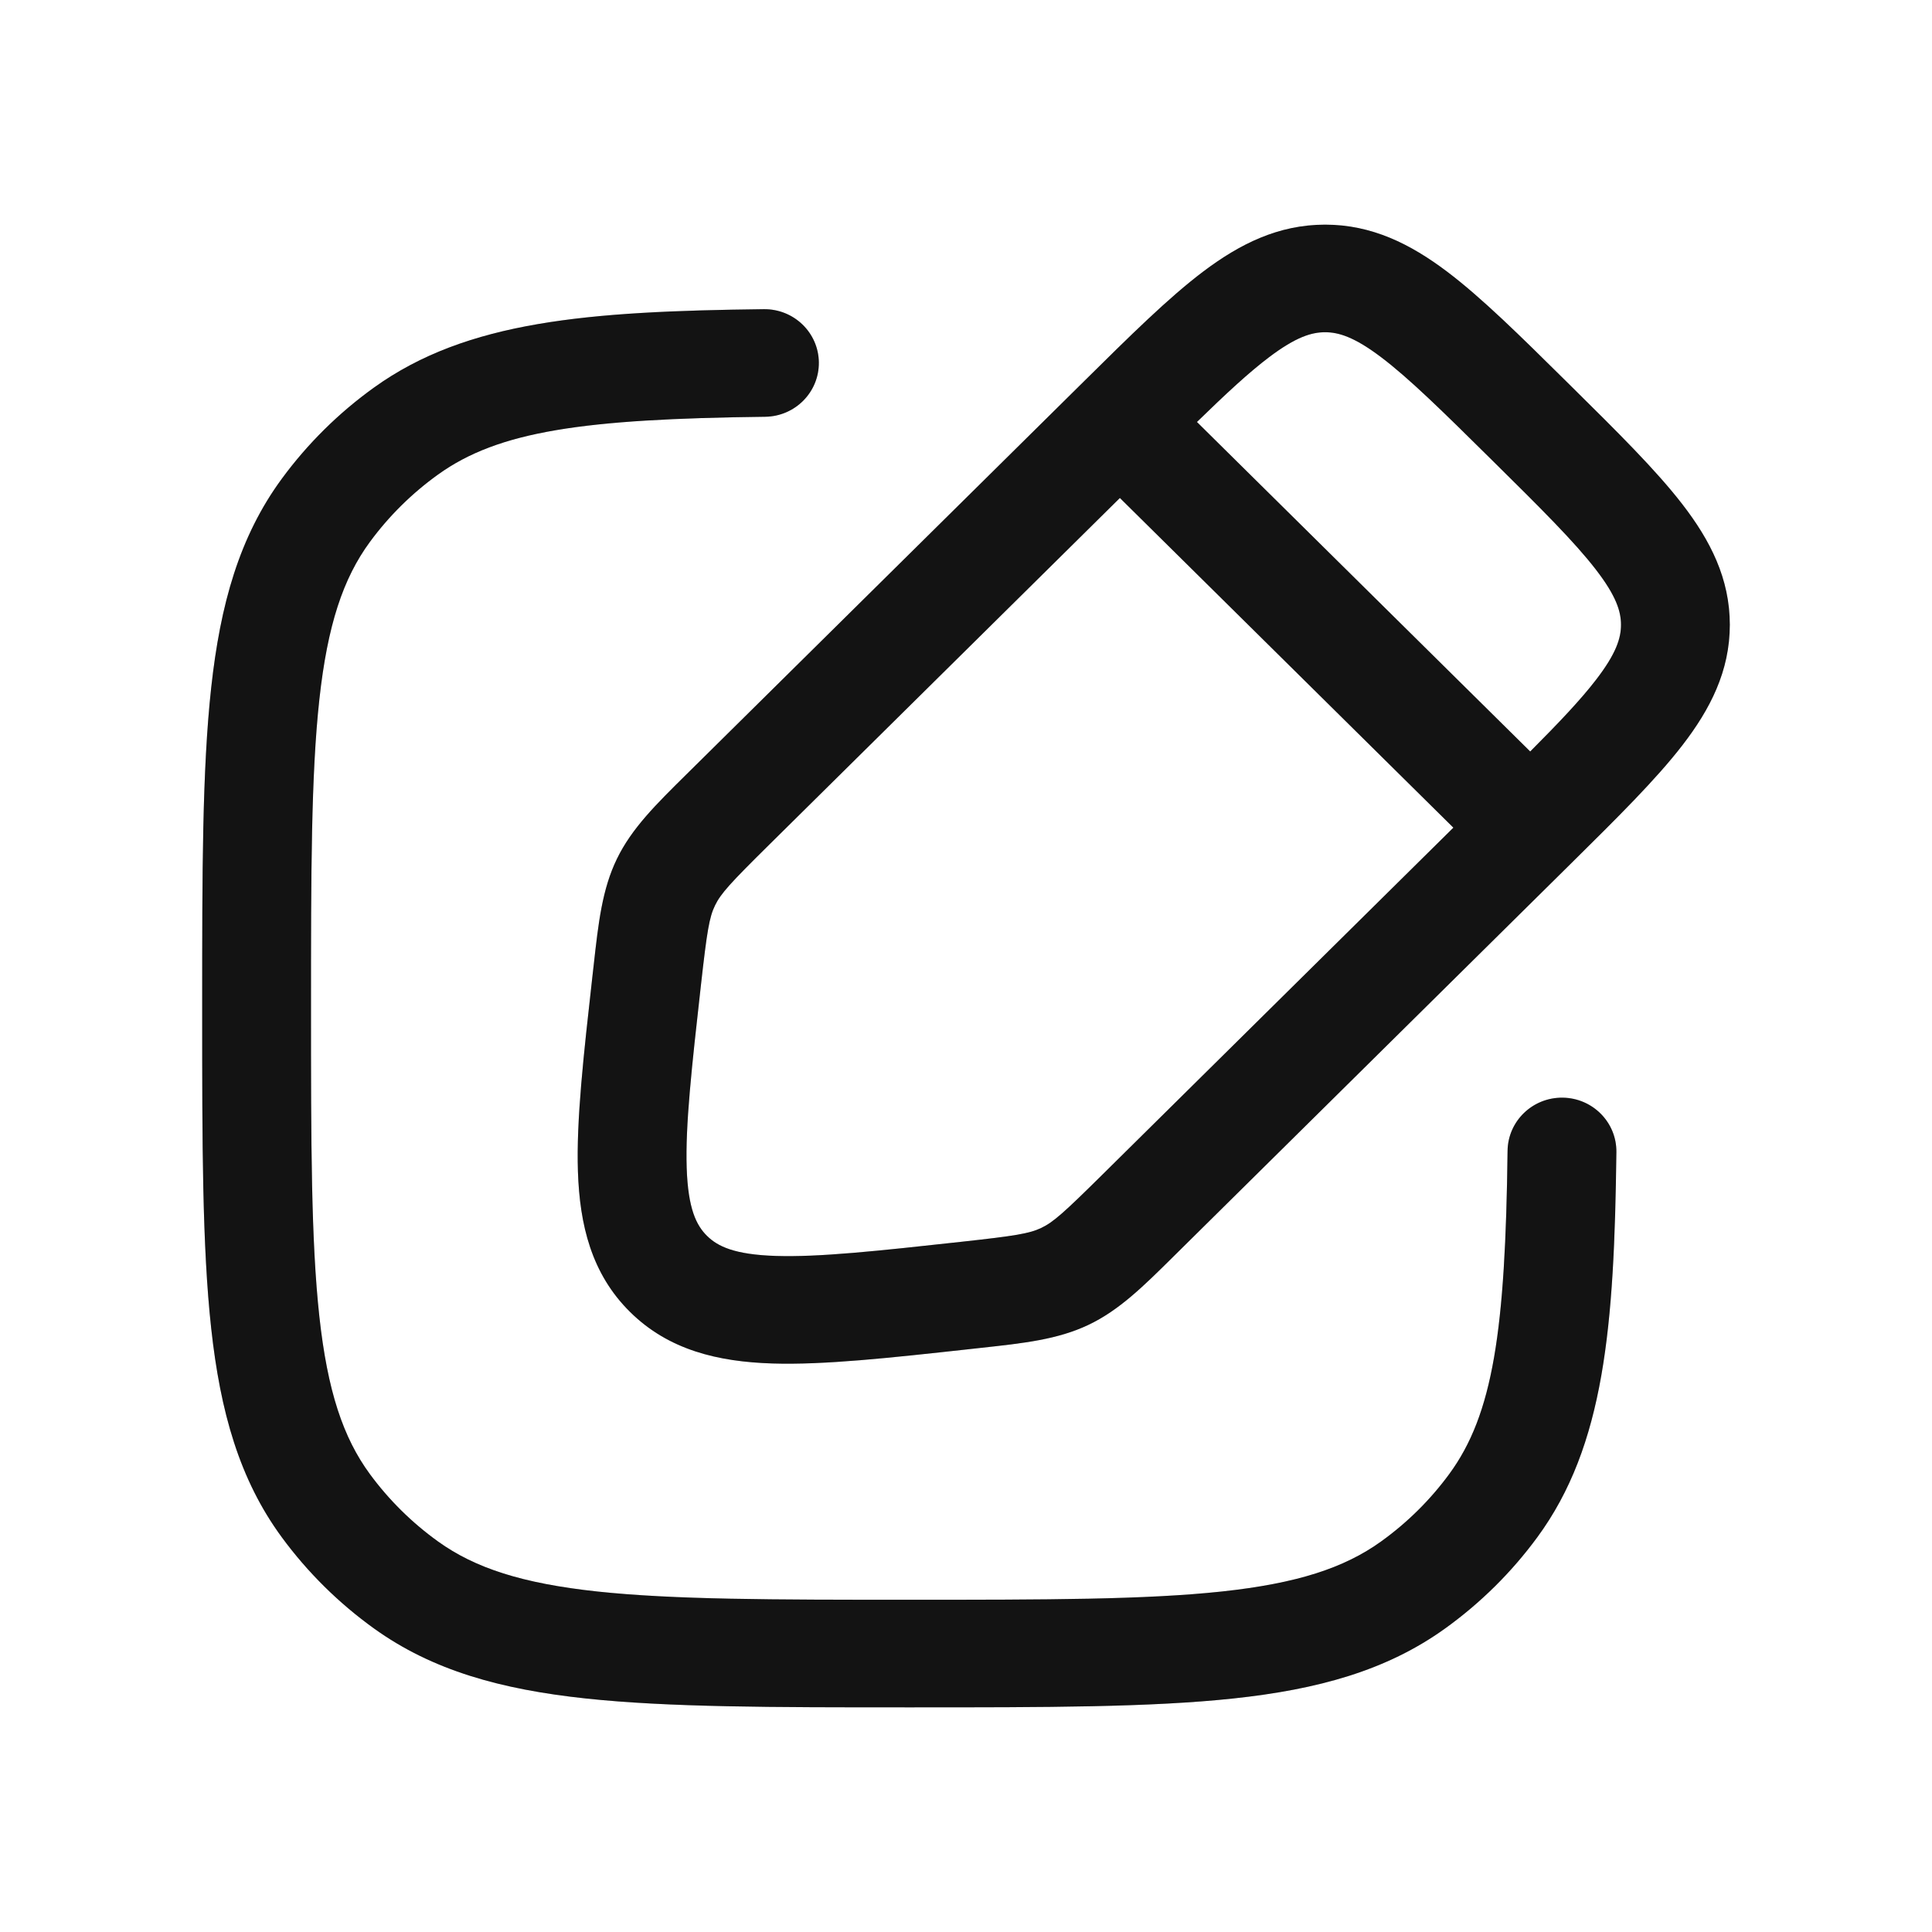
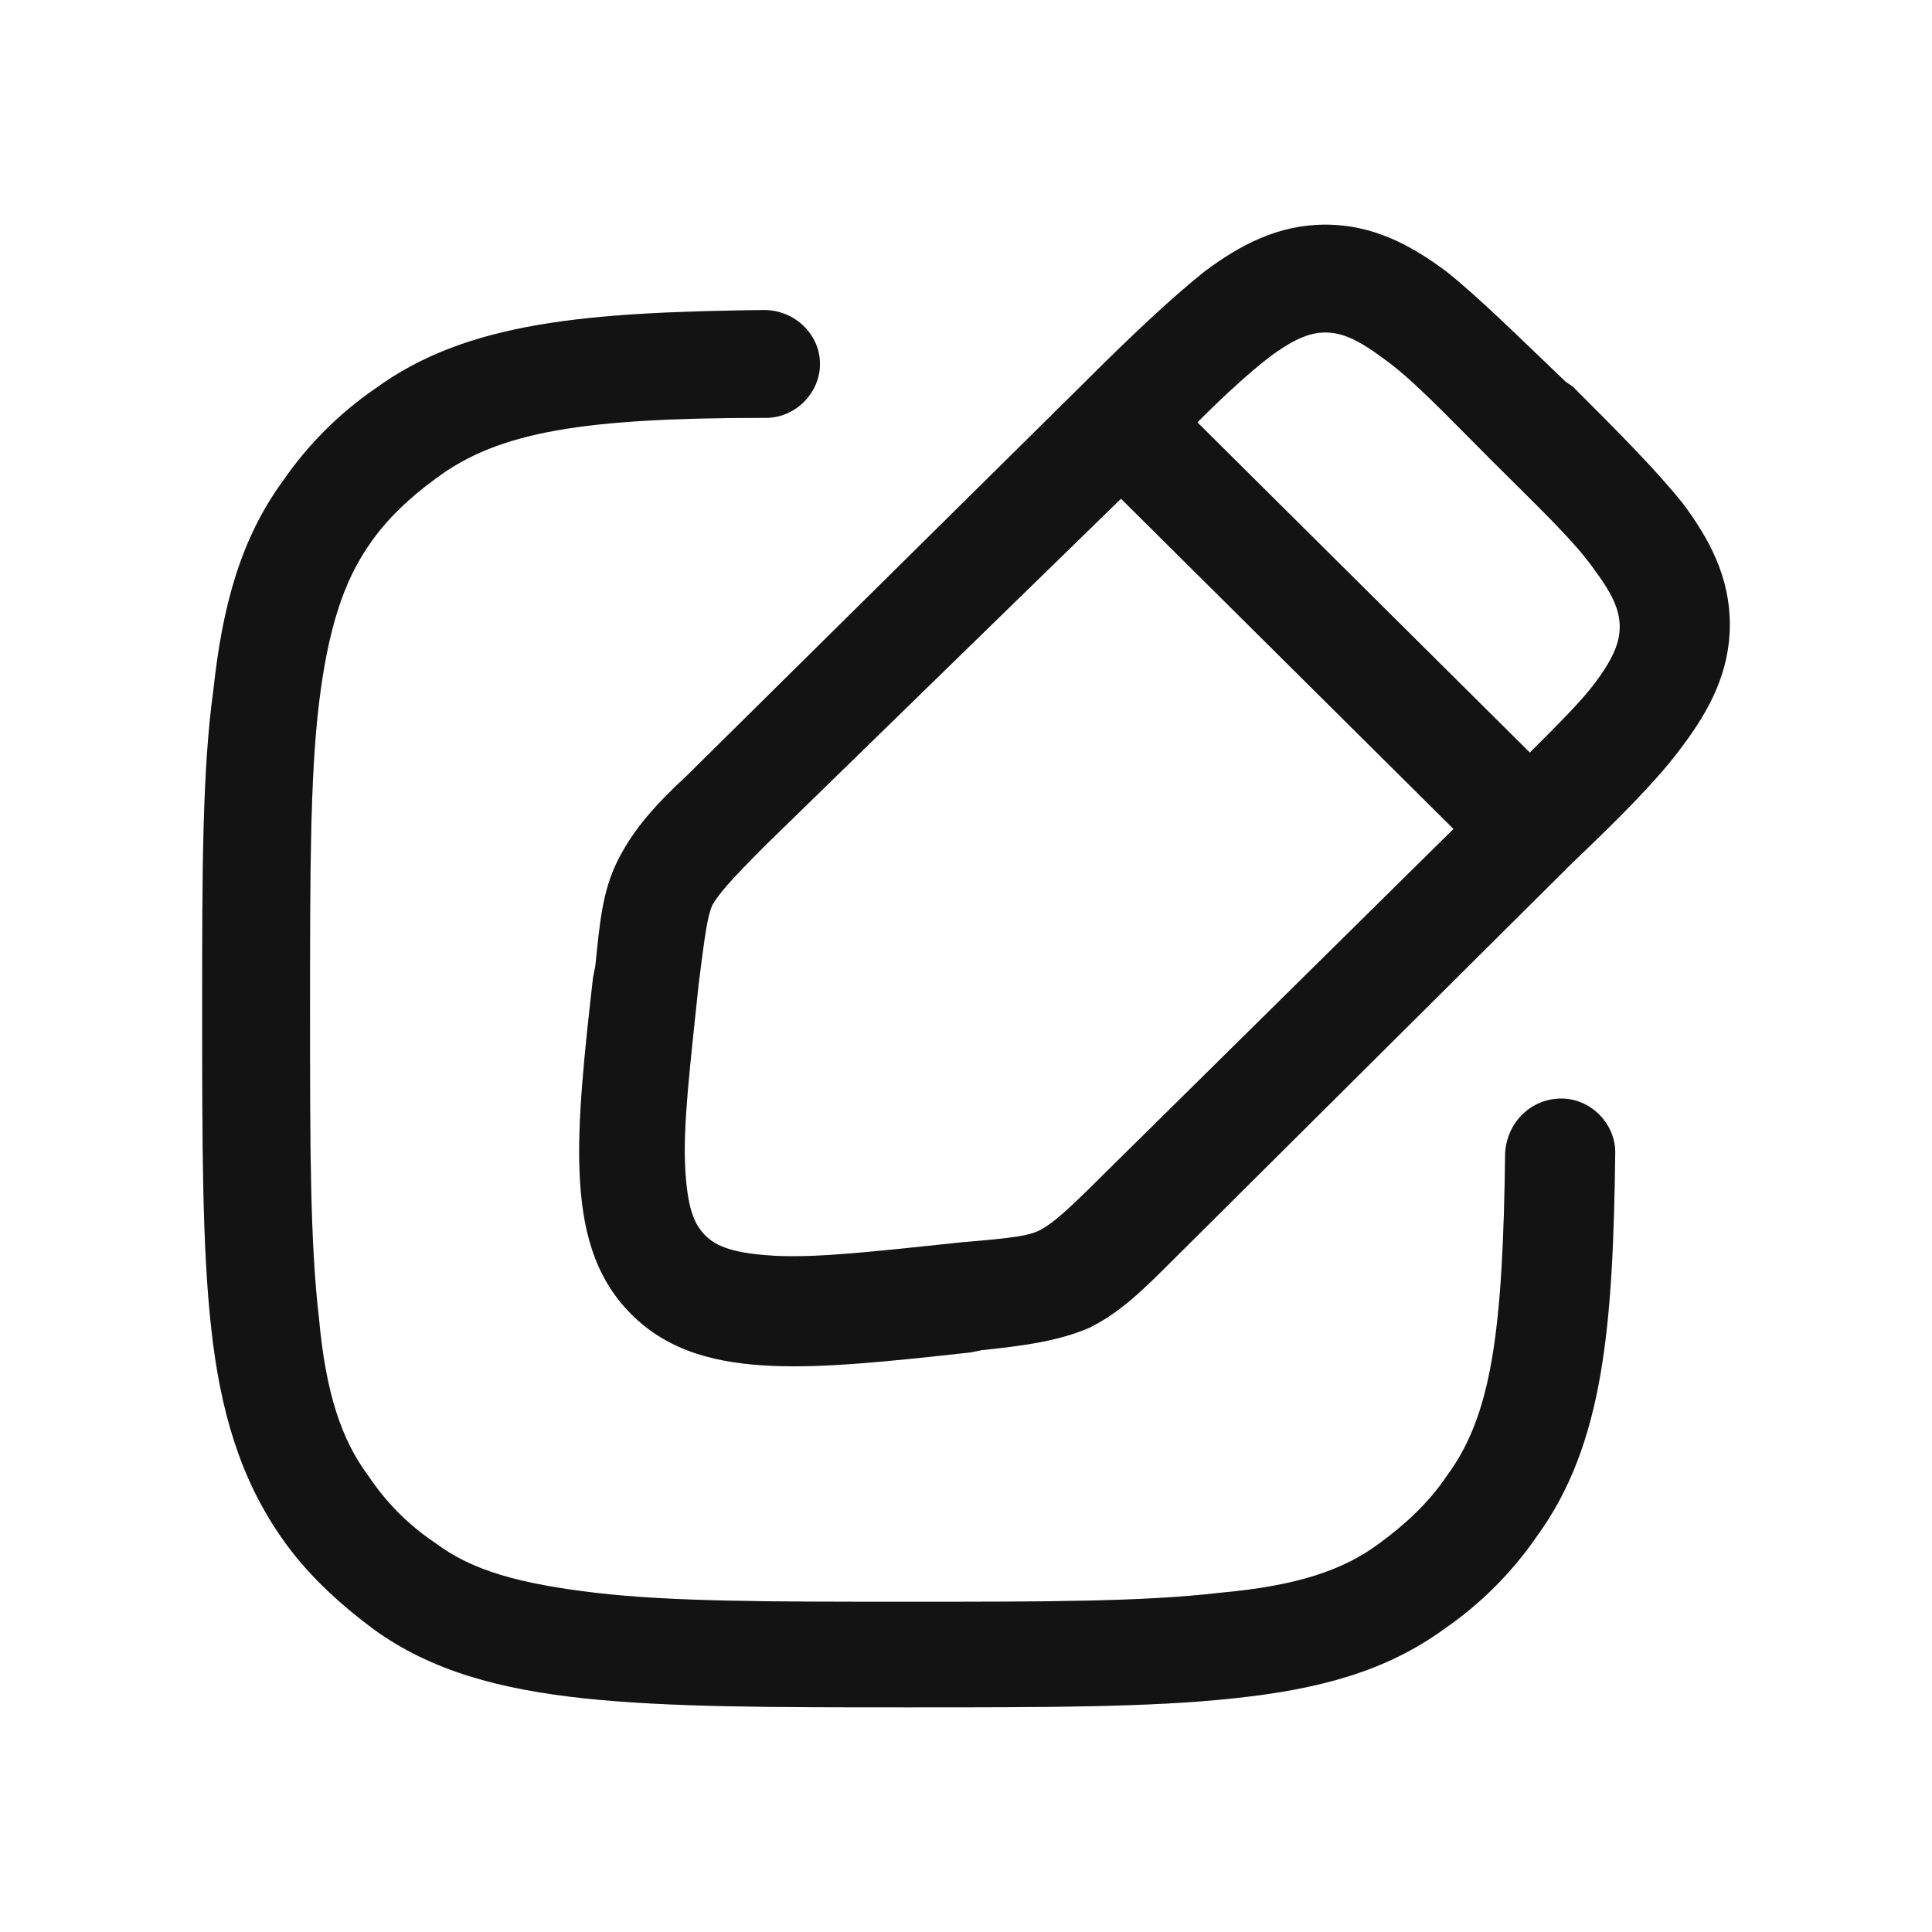
- <svg xmlns="http://www.w3.org/2000/svg" width="86" height="86" viewBox="0 0 86 86" fill="none">
-   <path fill-rule="evenodd" clip-rule="evenodd" d="M58.985 10C56.904 10 55.186 10.861 53.56 12.087C52.019 13.249 50.308 14.941 48.256 16.97L30.556 34.469C29.197 35.811 28.122 36.871 27.463 38.227C26.804 39.583 26.637 41.075 26.427 42.963L26.369 43.473C25.976 46.976 25.651 49.864 25.725 52.138C25.803 54.517 26.323 56.696 28.046 58.399C29.768 60.102 31.972 60.616 34.378 60.693C36.679 60.766 39.599 60.445 43.143 60.056L43.659 59.999C45.568 59.791 47.077 59.627 48.449 58.975C49.82 58.324 50.893 57.261 52.25 55.917L69.95 38.418C72.002 36.389 73.713 34.698 74.889 33.174C76.13 31.566 77 29.868 77 27.811C77 25.754 76.13 24.055 74.889 22.448C73.713 20.924 72.002 19.233 69.95 17.204L69.713 16.97C67.661 14.941 65.95 13.25 64.409 12.087C62.783 10.861 61.065 10 58.985 10ZM68.115 33.451L53.28 18.784C54.59 17.508 55.603 16.57 56.498 15.895C57.694 14.993 58.389 14.789 58.985 14.789C59.58 14.789 60.276 14.993 61.471 15.895C62.722 16.839 64.205 18.297 66.406 20.474C68.608 22.65 70.083 24.116 71.037 25.353C71.95 26.535 72.156 27.223 72.156 27.811C72.156 28.399 71.95 29.087 71.037 30.269C70.355 31.154 69.406 32.156 68.115 33.451ZM49.85 22.167L64.694 36.842L49.058 52.3C47.355 53.984 46.884 54.405 46.35 54.659C45.817 54.912 45.19 55.013 42.796 55.276C39.017 55.691 36.446 55.967 34.535 55.906C32.689 55.847 31.944 55.48 31.471 55.012C30.998 54.545 30.627 53.809 30.567 51.984C30.505 50.094 30.785 47.552 31.205 43.816C31.471 41.449 31.572 40.83 31.829 40.302C32.085 39.774 32.511 39.309 34.215 37.625L49.85 22.167Z" fill="#181818" />
-   <path fill-rule="evenodd" clip-rule="evenodd" d="M58.985 10C56.904 10 55.186 10.861 53.56 12.087C52.019 13.249 50.308 14.941 48.256 16.97L30.556 34.469C29.197 35.811 28.122 36.871 27.463 38.227C26.804 39.583 26.637 41.075 26.427 42.963L26.369 43.473C25.976 46.976 25.651 49.864 25.725 52.138C25.803 54.517 26.323 56.696 28.046 58.399C29.768 60.102 31.972 60.616 34.378 60.693C36.679 60.766 39.599 60.445 43.143 60.056L43.659 59.999C45.568 59.791 47.077 59.627 48.449 58.975C49.82 58.324 50.893 57.261 52.25 55.917L69.95 38.418C72.002 36.389 73.713 34.698 74.889 33.174C76.13 31.566 77 29.868 77 27.811C77 25.754 76.13 24.055 74.889 22.448C73.713 20.924 72.002 19.233 69.95 17.204L69.713 16.97C67.661 14.941 65.95 13.25 64.409 12.087C62.783 10.861 61.065 10 58.985 10ZM68.115 33.451L53.28 18.784C54.59 17.508 55.603 16.57 56.498 15.895C57.694 14.993 58.389 14.789 58.985 14.789C59.58 14.789 60.276 14.993 61.471 15.895C62.722 16.839 64.205 18.297 66.406 20.474C68.608 22.65 70.083 24.116 71.037 25.353C71.95 26.535 72.156 27.223 72.156 27.811C72.156 28.399 71.95 29.087 71.037 30.269C70.355 31.154 69.406 32.156 68.115 33.451ZM49.85 22.167L64.694 36.842L49.058 52.3C47.355 53.984 46.884 54.405 46.35 54.659C45.817 54.912 45.19 55.013 42.796 55.276C39.017 55.691 36.446 55.967 34.535 55.906C32.689 55.847 31.944 55.48 31.471 55.012C30.998 54.545 30.627 53.809 30.567 51.984C30.505 50.094 30.785 47.552 31.205 43.816C31.471 41.449 31.572 40.83 31.829 40.302C32.085 39.774 32.511 39.309 34.215 37.625L49.85 22.167Z" fill="black" fill-opacity="0.2" />
-   <path d="M34.057 18.552C35.395 18.536 36.466 17.451 36.45 16.129C36.434 14.806 35.337 13.747 33.999 13.763C26.163 13.856 20.784 14.28 16.655 17.246C15.078 18.378 13.692 19.749 12.546 21.308C10.655 23.882 9.807 26.897 9.4 30.619C9 34.265 9 38.862 9 44.725V45.014C9 50.878 9 55.474 9.4 59.121C9.807 62.843 10.655 65.858 12.546 68.432C13.692 69.991 15.078 71.361 16.655 72.494C19.259 74.364 22.308 75.202 26.073 75.605C29.761 76 34.41 76 40.341 76H40.634C46.565 76 51.214 76 54.902 75.605C58.666 75.202 61.716 74.364 64.32 72.494C65.897 71.361 67.283 69.991 68.428 68.432C71.429 64.35 71.857 59.032 71.951 51.284C71.967 49.962 70.896 48.877 69.558 48.861C68.221 48.845 67.124 49.904 67.107 51.227C67.011 59.212 66.467 62.953 64.509 65.617C63.663 66.769 62.638 67.782 61.473 68.619C59.832 69.798 57.732 70.484 54.38 70.844C50.983 71.207 46.596 71.211 40.487 71.211C34.379 71.211 29.992 71.207 26.594 70.844C23.242 70.484 21.143 69.798 19.502 68.619C18.337 67.782 17.312 66.769 16.465 65.617C15.274 63.995 14.579 61.919 14.216 58.605C13.848 55.247 13.844 50.909 13.844 44.87C13.844 38.83 13.848 34.493 14.216 31.134C14.579 27.821 15.274 25.745 16.465 24.123C17.312 22.971 18.337 21.958 19.502 21.121C22.197 19.185 25.981 18.648 34.057 18.552Z" fill="#181818" />
-   <path d="M34.057 18.552C35.395 18.536 36.466 17.451 36.45 16.129C36.434 14.806 35.337 13.747 33.999 13.763C26.163 13.856 20.784 14.28 16.655 17.246C15.078 18.378 13.692 19.749 12.546 21.308C10.655 23.882 9.807 26.897 9.4 30.619C9 34.265 9 38.862 9 44.725V45.014C9 50.878 9 55.474 9.4 59.121C9.807 62.843 10.655 65.858 12.546 68.432C13.692 69.991 15.078 71.361 16.655 72.494C19.259 74.364 22.308 75.202 26.073 75.605C29.761 76 34.41 76 40.341 76H40.634C46.565 76 51.214 76 54.902 75.605C58.666 75.202 61.716 74.364 64.32 72.494C65.897 71.361 67.283 69.991 68.428 68.432C71.429 64.35 71.857 59.032 71.951 51.284C71.967 49.962 70.896 48.877 69.558 48.861C68.221 48.845 67.124 49.904 67.107 51.227C67.011 59.212 66.467 62.953 64.509 65.617C63.663 66.769 62.638 67.782 61.473 68.619C59.832 69.798 57.732 70.484 54.38 70.844C50.983 71.207 46.596 71.211 40.487 71.211C34.379 71.211 29.992 71.207 26.594 70.844C23.242 70.484 21.143 69.798 19.502 68.619C18.337 67.782 17.312 66.769 16.465 65.617C15.274 63.995 14.579 61.919 14.216 58.605C13.848 55.247 13.844 50.909 13.844 44.87C13.844 38.83 13.848 34.493 14.216 31.134C14.579 27.821 15.274 25.745 16.465 24.123C17.312 22.971 18.337 21.958 19.502 21.121C22.197 19.185 25.981 18.648 34.057 18.552Z" fill="black" fill-opacity="0.2" />
+ <svg xmlns="http://www.w3.org/2000/svg" version="1.1" id="Layer_1" x="0px" y="0px" viewBox="0 0 86 86" style="enable-background:new 0 0 86 86;" xml:space="preserve">
+   <style type="text/css">
+ 	.st0{fill-rule:evenodd;clip-rule:evenodd;fill:#181818;}
+ 	.st1{fill-rule:evenodd;clip-rule:evenodd;fill-opacity:0.2;}
+ 	.st2{fill:#181818;}
+ 	.st3{fill-opacity:0.2;}
+ </style>
+   <path class="st0" d="M59,10c-2.1,0-3.8,0.9-5.4,2.1c-1.5,1.2-3.3,2.9-5.3,4.9L30.6,34.5c-1.4,1.3-2.4,2.4-3.1,3.8  c-0.7,1.4-0.8,2.8-1,4.7l-0.1,0.5c-0.4,3.5-0.7,6.4-0.6,8.7c0.1,2.4,0.6,4.6,2.3,6.3c1.7,1.7,3.9,2.2,6.3,2.3  c2.3,0.1,5.2-0.2,8.8-0.6l0.5-0.1c1.9-0.2,3.4-0.4,4.8-1c1.4-0.7,2.4-1.7,3.8-3.1L70,38.4c2.1-2,3.8-3.7,4.9-5.2  c1.2-1.6,2.1-3.3,2.1-5.4s-0.9-3.8-2.1-5.4c-1.2-1.5-2.9-3.2-4.9-5.2L69.7,17c-2.1-2-3.8-3.7-5.3-4.9C62.8,10.9,61.1,10,59,10z   M68.1,33.5L53.3,18.8c1.3-1.3,2.3-2.2,3.2-2.9c1.2-0.9,1.9-1.1,2.5-1.1s1.3,0.2,2.5,1.1c1.3,0.9,2.7,2.4,4.9,4.6  c2.2,2.2,3.7,3.6,4.6,4.9c0.9,1.2,1.1,1.9,1.1,2.5c0,0.6-0.2,1.3-1.1,2.5C70.4,31.2,69.4,32.2,68.1,33.5z M49.9,22.2l14.8,14.7  L49.1,52.3c-1.7,1.7-2.2,2.1-2.7,2.4c-0.5,0.3-1.2,0.4-3.6,0.6c-3.8,0.4-6.4,0.7-8.3,0.6c-1.8-0.1-2.6-0.4-3.1-0.9  c-0.5-0.5-0.8-1.2-0.9-3c-0.1-1.9,0.2-4.4,0.6-8.2c0.3-2.4,0.4-3,0.6-3.5c0.3-0.5,0.7-1,2.4-2.7L49.9,22.2z" />
+   <path class="st1" d="M59,10c-2.1,0-3.8,0.9-5.4,2.1c-1.5,1.2-3.3,2.9-5.3,4.9L30.6,34.5c-1.4,1.3-2.4,2.4-3.1,3.8  c-0.7,1.4-0.8,2.8-1,4.7l-0.1,0.5c-0.4,3.5-0.7,6.4-0.6,8.7c0.1,2.4,0.6,4.6,2.3,6.3c1.7,1.7,3.9,2.2,6.3,2.3  c2.3,0.1,5.2-0.2,8.8-0.6l0.5-0.1c1.9-0.2,3.4-0.4,4.8-1c1.4-0.7,2.4-1.7,3.8-3.1L70,38.4c2.1-2,3.8-3.7,4.9-5.2  c1.2-1.6,2.1-3.3,2.1-5.4s-0.9-3.8-2.1-5.4c-1.2-1.5-2.9-3.2-4.9-5.2L69.7,17c-2.1-2-3.8-3.7-5.3-4.9C62.8,10.9,61.1,10,59,10z   M68.1,33.5L53.3,18.8c1.3-1.3,2.3-2.2,3.2-2.9c1.2-0.9,1.9-1.1,2.5-1.1s1.3,0.2,2.5,1.1c1.3,0.9,2.7,2.4,4.9,4.6  c2.2,2.2,3.7,3.6,4.6,4.9c0.9,1.2,1.1,1.9,1.1,2.5c0,0.6-0.2,1.3-1.1,2.5C70.4,31.2,69.4,32.2,68.1,33.5z M49.9,22.2l14.8,14.7  L49.1,52.3c-1.7,1.7-2.2,2.1-2.7,2.4c-0.5,0.3-1.2,0.4-3.6,0.6c-3.8,0.4-6.4,0.7-8.3,0.6c-1.8-0.1-2.6-0.4-3.1-0.9  c-0.5-0.5-0.8-1.2-0.9-3c-0.1-1.9,0.2-4.4,0.6-8.2c0.3-2.4,0.4-3,0.6-3.5c0.3-0.5,0.7-1,2.4-2.7L49.9,22.2z" />
+   <path class="st2" d="M34.1,18.6c1.3,0,2.4-1.1,2.4-2.4c0-1.3-1.1-2.4-2.5-2.4c-7.8,0.1-13.2,0.5-17.3,3.5c-1.6,1.1-3,2.5-4.1,4.1  c-1.9,2.6-2.7,5.6-3.1,9.3C9,34.3,9,38.9,9,44.7V45c0,5.9,0,10.5,0.4,14.1c0.4,3.7,1.3,6.7,3.1,9.3c1.1,1.6,2.5,2.9,4.1,4.1  c2.6,1.9,5.7,2.7,9.4,3.1C29.8,76,34.4,76,40.3,76h0.3c5.9,0,10.6,0,14.3-0.4c3.8-0.4,6.8-1.2,9.4-3.1c1.6-1.1,3-2.5,4.1-4.1  c3-4.1,3.4-9.4,3.5-17.1c0-1.3-1.1-2.4-2.4-2.4c-1.3,0-2.4,1-2.5,2.4c-0.1,8-0.6,11.7-2.6,14.4c-0.8,1.2-1.9,2.2-3,3  c-1.6,1.2-3.7,1.9-7.1,2.2c-3.4,0.4-7.8,0.4-13.9,0.4s-10.5,0-13.9-0.4c-3.4-0.4-5.5-1-7.1-2.2c-1.2-0.8-2.2-1.8-3-3  c-1.2-1.6-1.9-3.7-2.2-7c-0.4-3.4-0.4-7.7-0.4-13.7s0-10.4,0.4-13.7c0.4-3.3,1.1-5.4,2.2-7c0.8-1.2,1.9-2.2,3-3  C22.2,19.2,26,18.6,34.1,18.6z" />
+   <path class="st3" d="M34.1,18.6c1.3,0,2.4-1.1,2.4-2.4c0-1.3-1.1-2.4-2.5-2.4c-7.8,0.1-13.2,0.5-17.3,3.5c-1.6,1.1-3,2.5-4.1,4.1  c-1.9,2.6-2.7,5.6-3.1,9.3C9,34.3,9,38.9,9,44.7V45c0,5.9,0,10.5,0.4,14.1c0.4,3.7,1.3,6.7,3.1,9.3c1.1,1.6,2.5,2.9,4.1,4.1  c2.6,1.9,5.7,2.7,9.4,3.1C29.8,76,34.4,76,40.3,76h0.3c5.9,0,10.6,0,14.3-0.4c3.8-0.4,6.8-1.2,9.4-3.1c1.6-1.1,3-2.5,4.1-4.1  c3-4.1,3.4-9.4,3.5-17.1c0-1.3-1.1-2.4-2.4-2.4c-1.3,0-2.4,1-2.5,2.4c-0.1,8-0.6,11.7-2.6,14.4c-0.8,1.2-1.9,2.2-3,3  c-1.6,1.2-3.7,1.9-7.1,2.2c-3.4,0.4-7.8,0.4-13.9,0.4s-10.5,0-13.9-0.4c-3.4-0.4-5.5-1-7.1-2.2c-1.2-0.8-2.2-1.8-3-3  c-1.2-1.6-1.9-3.7-2.2-7c-0.4-3.4-0.4-7.7-0.4-13.7s0-10.4,0.4-13.7c0.4-3.3,1.1-5.4,2.2-7c0.8-1.2,1.9-2.2,3-3  C22.2,19.2,26,18.6,34.1,18.6z" />
</svg>
